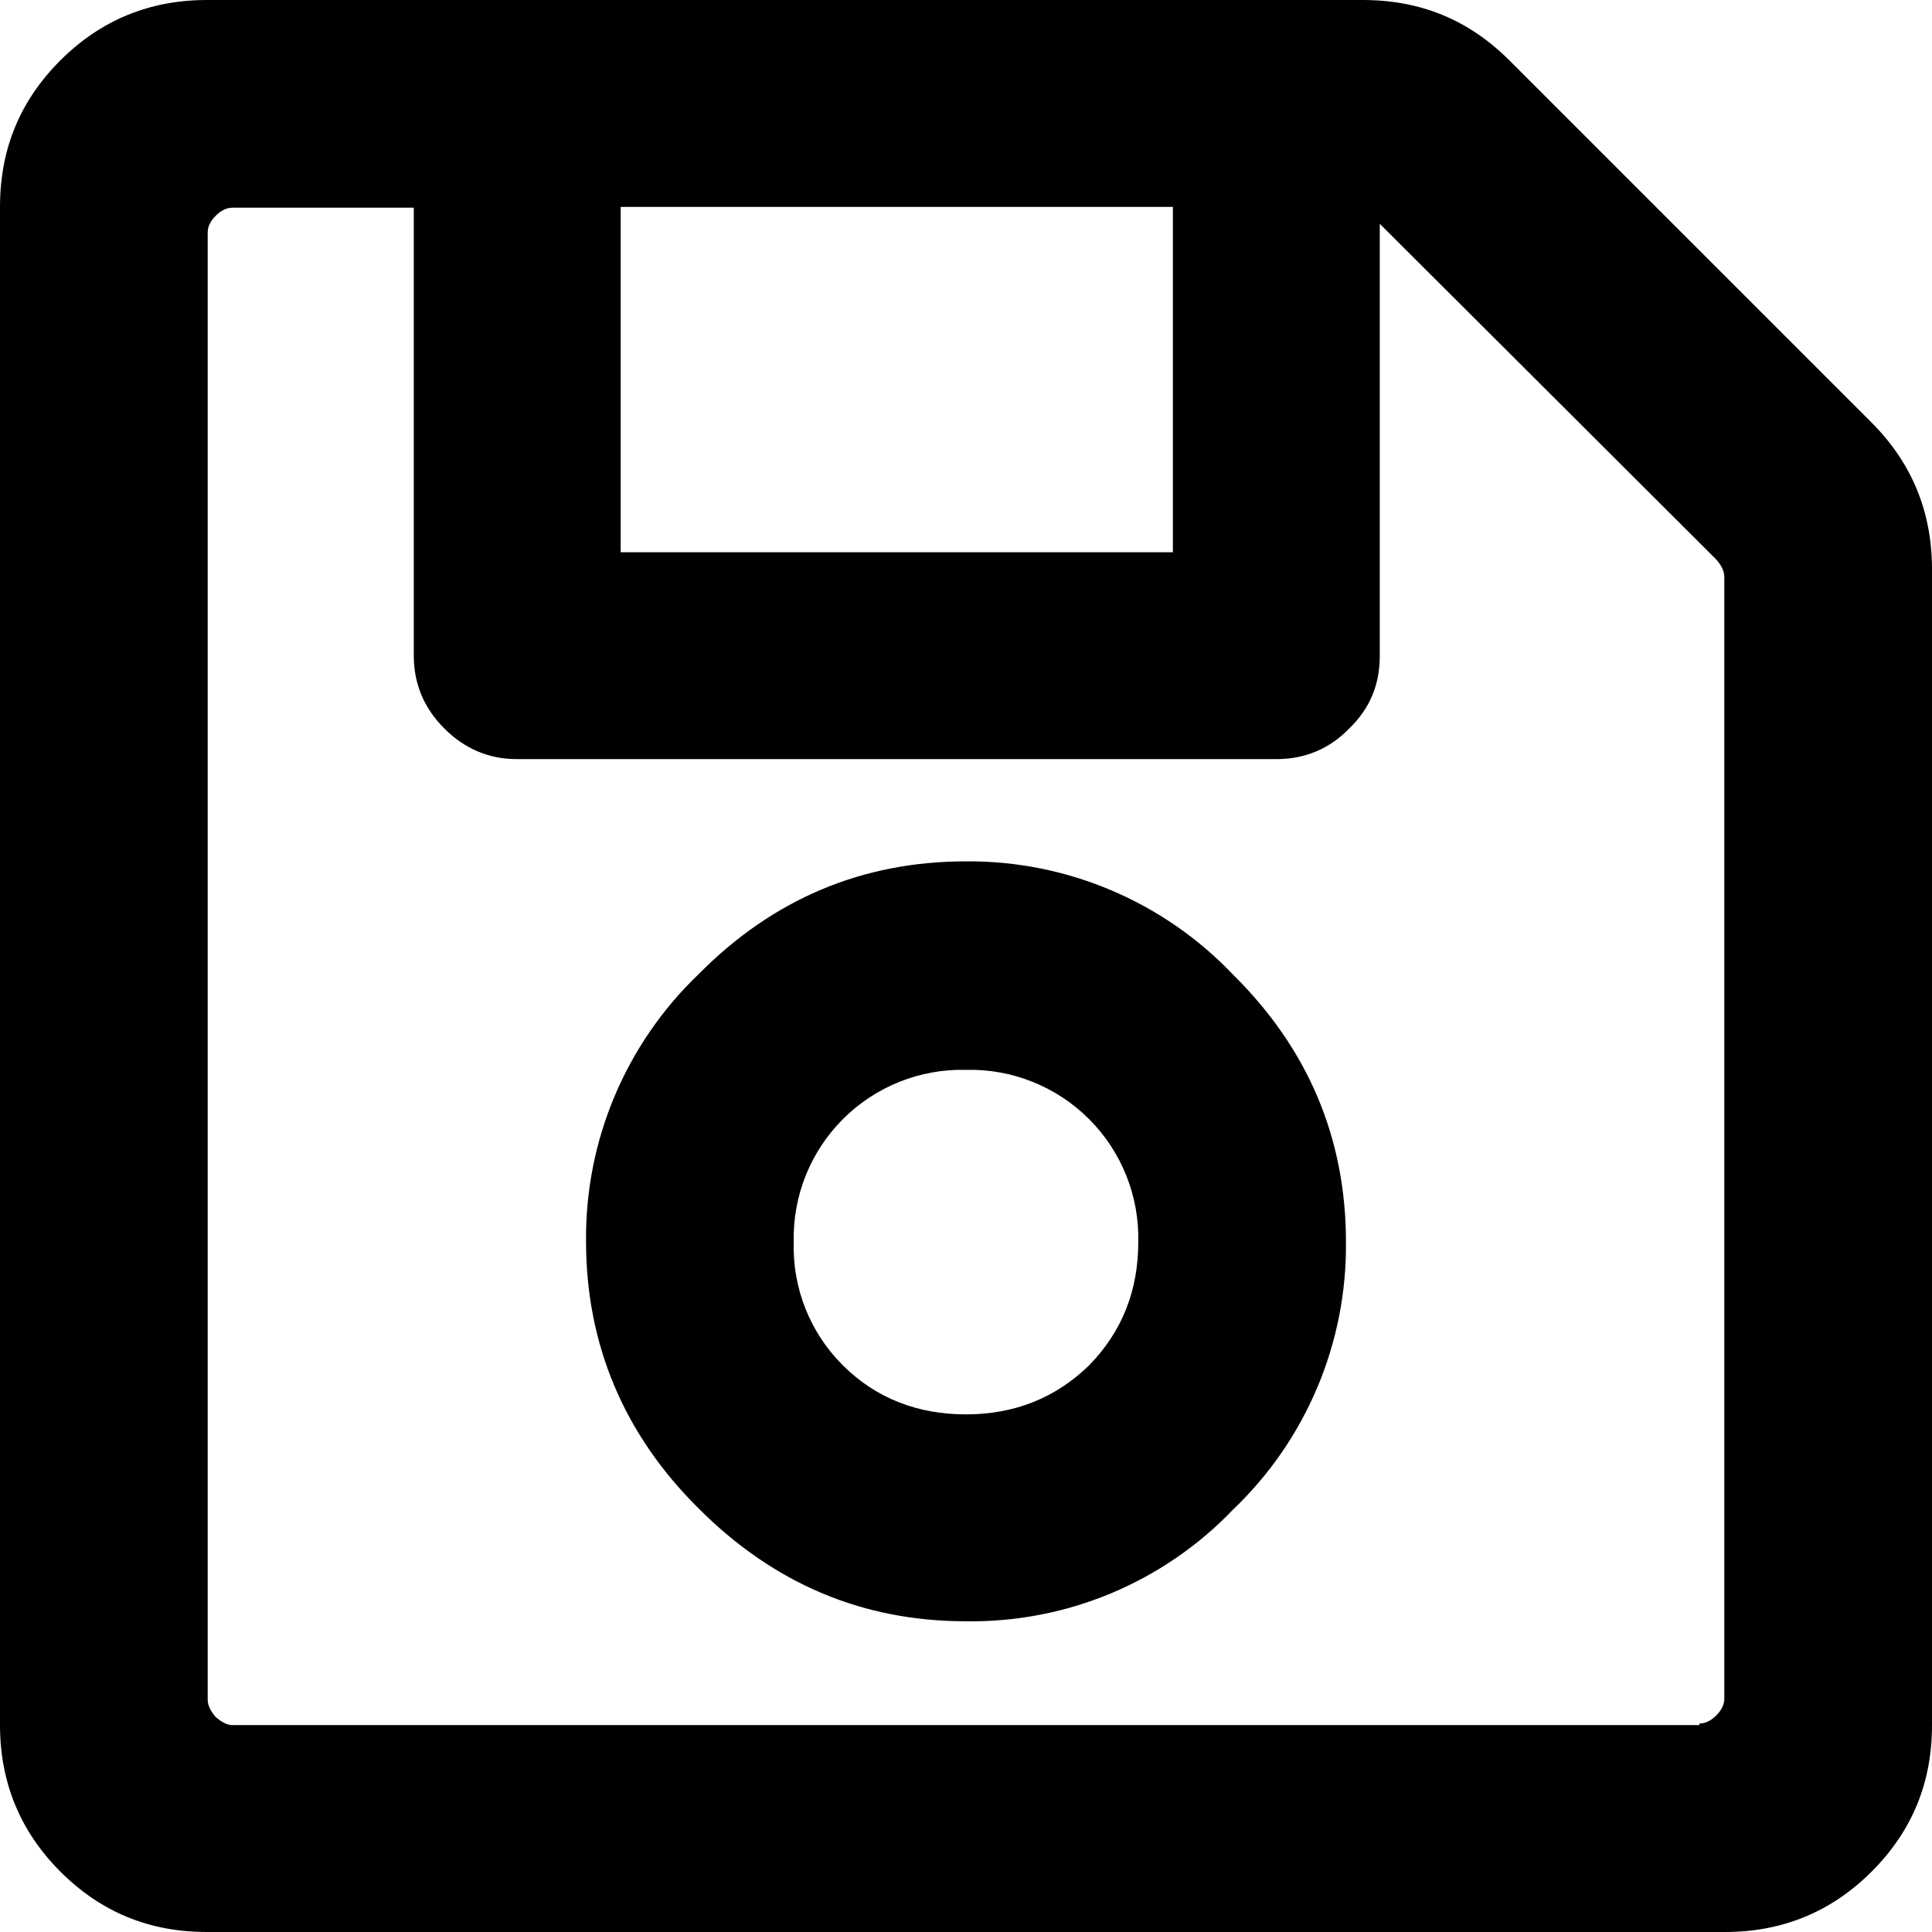
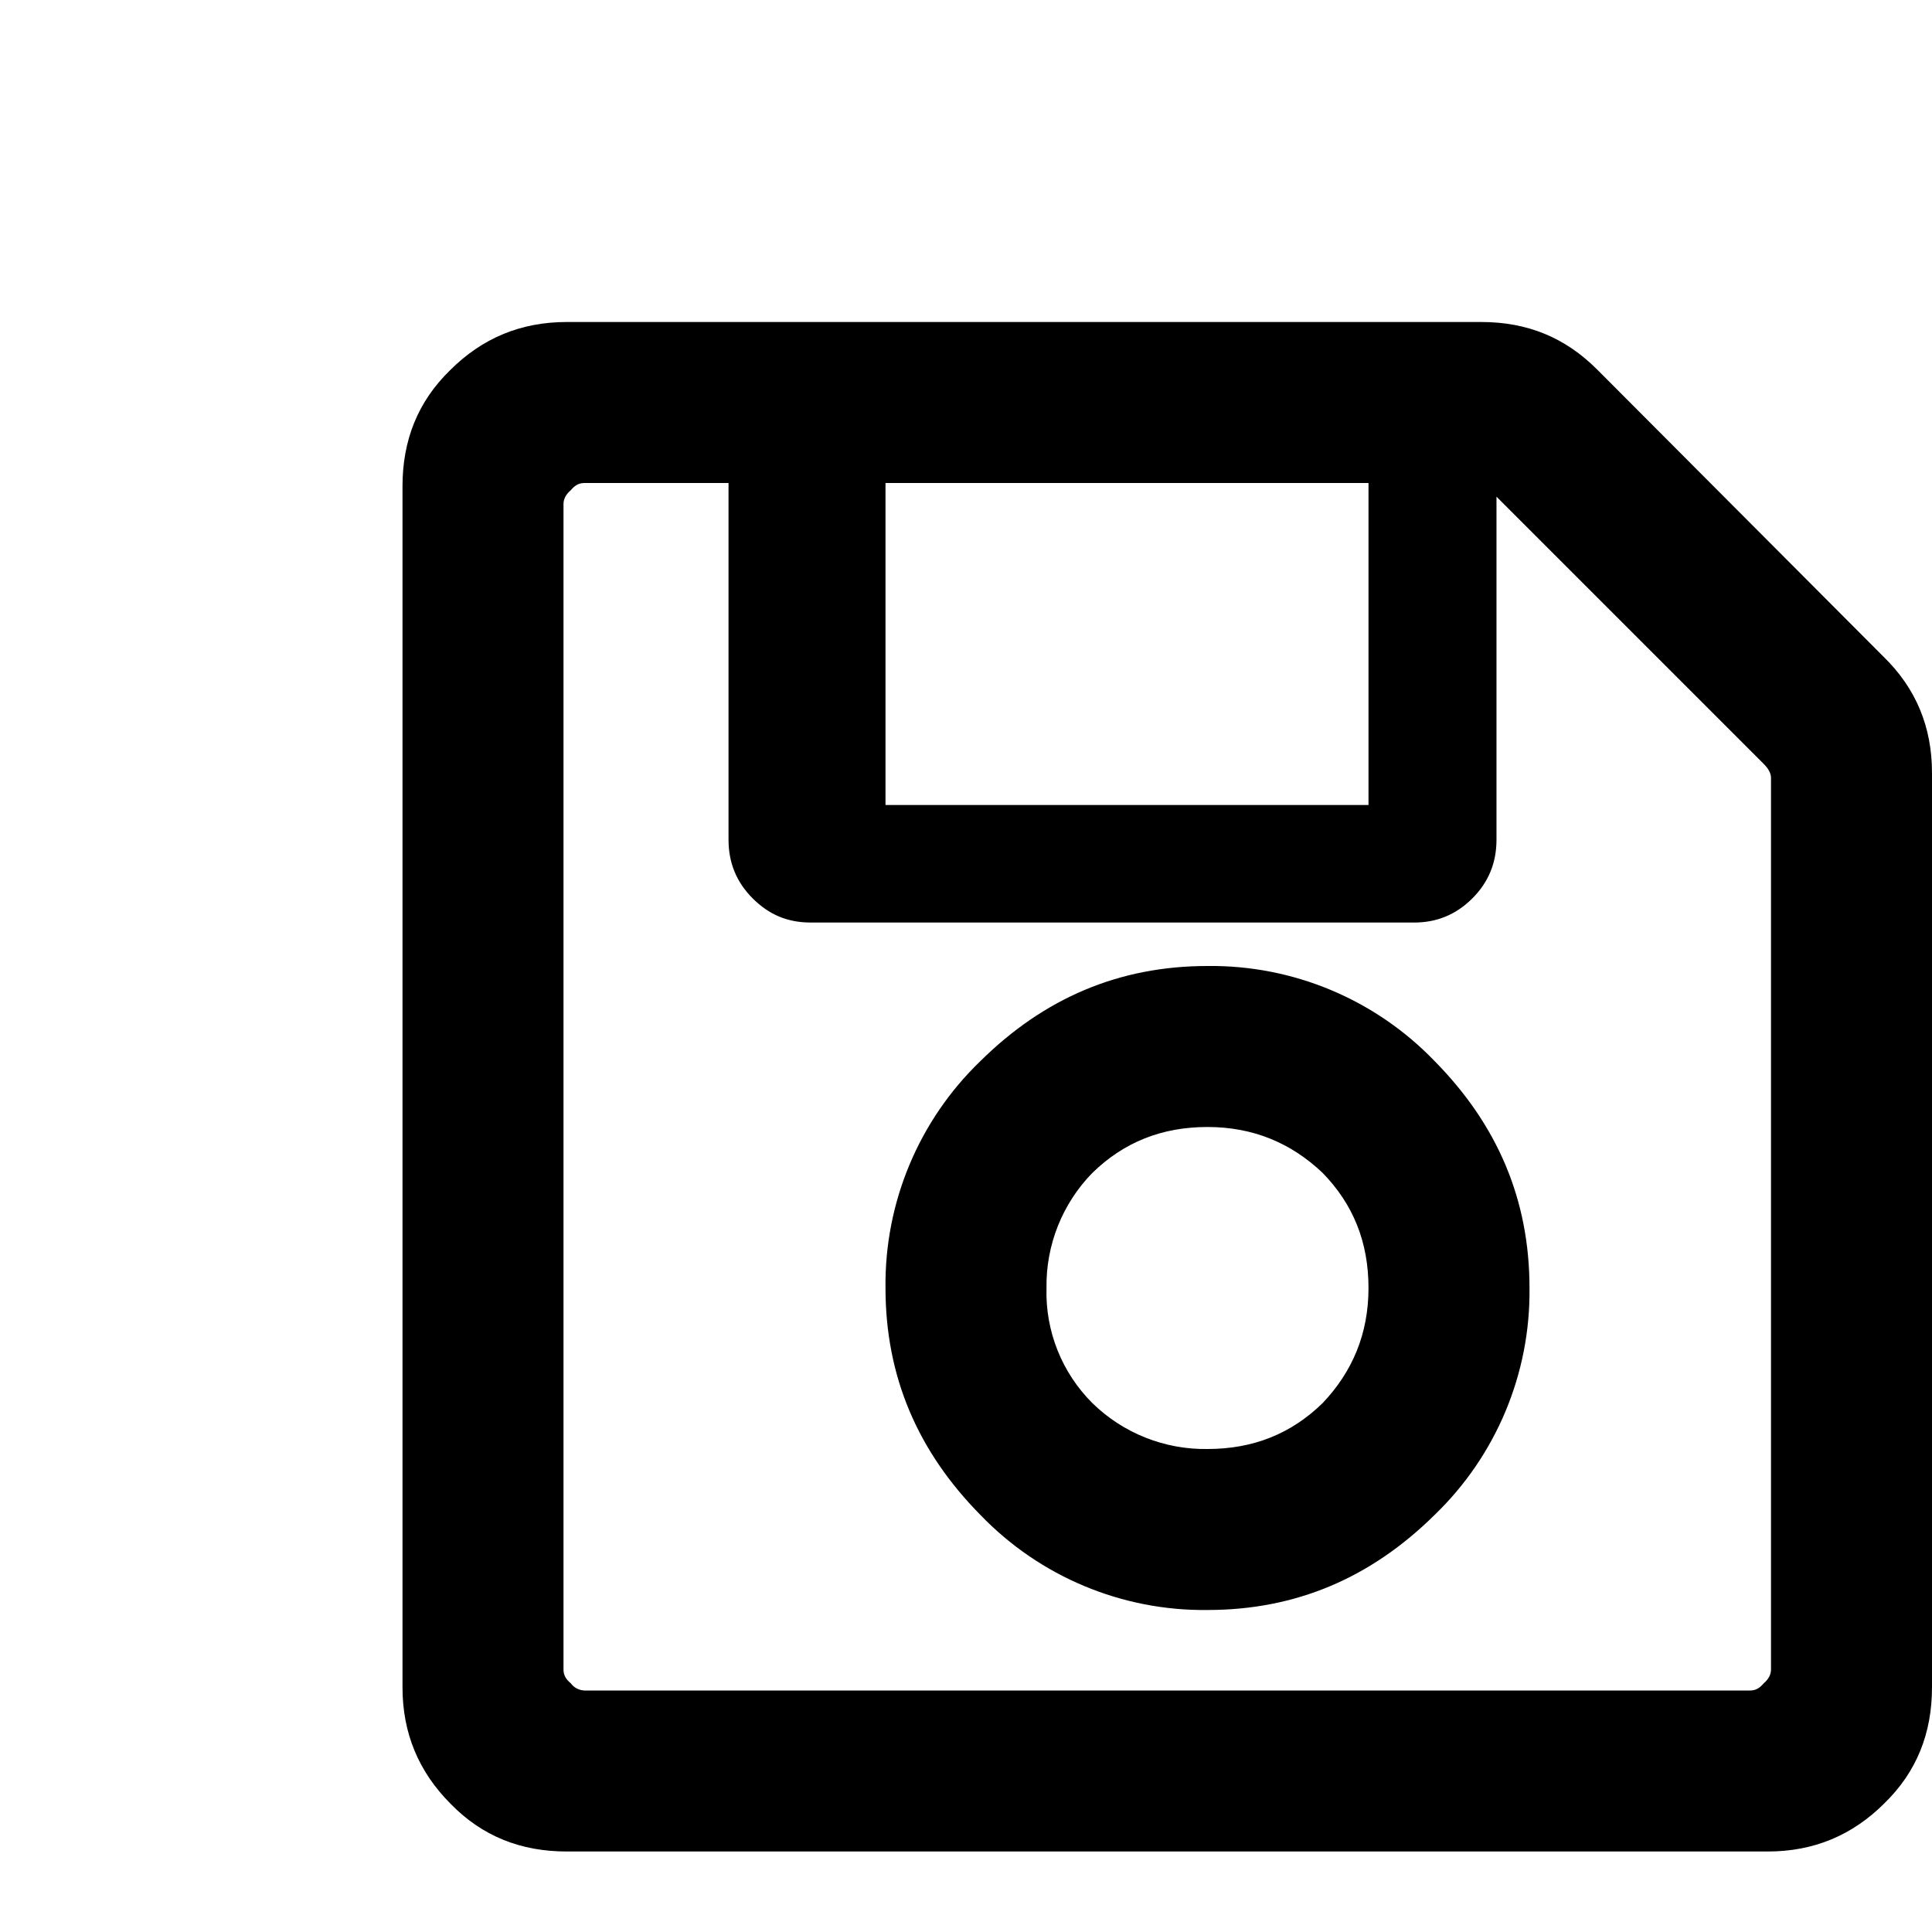
<svg viewBox="0 0 24 24">
-   <path d="M21.43 24c.71 0 1.32-.25 1.82-.75s.75-1.1.75-1.82V7.07c0-.71-.25-1.32-.75-1.82l-4.5-4.5c-.5-.5-1.1-.75-1.82-.75H2.57C1.86 0 1.25.25.75.75S0 1.85 0 2.57v18.86c0 .71.25 1.32.75 1.82s1.1.75 1.82.75h18.86zM14.57 6.86H7.71V2.57h6.86v4.29zm6.54 14.57H2.89c-.07 0-.14-.04-.21-.1-.07-.08-.1-.15-.1-.22V2.89c0-.07.03-.14.1-.21.07-.07.14-.1.21-.1h2.25v5.56c0 .36.13.66.38.91s.55.38.9.38h9.44c.35 0 .66-.13.9-.38.26-.25.38-.55.38-.9V2.78l4.18 4.17c.07.08.1.15.1.22V21.1c0 .07-.03.14-.1.21-.07.07-.14.1-.21.1zM12 20.14a4.5 4.5 0 0 0 3.32-1.39 4.53 4.53 0 0 0 1.4-3.32c0-1.29-.47-2.4-1.4-3.32A4.53 4.53 0 0 0 12 10.7c-1.29 0-2.4.47-3.32 1.4a4.53 4.53 0 0 0-1.4 3.32c0 1.28.47 2.4 1.4 3.32.93.93 2.03 1.4 3.32 1.4zm0-2.57c-.6 0-1.12-.2-1.53-.61a2.07 2.07 0 0 1-.61-1.53A2.09 2.09 0 0 1 12 13.29a2.09 2.09 0 0 1 2.14 2.14c0 .6-.2 1.11-.61 1.53-.41.4-.92.61-1.53.61z" />
+   <path d="M21.96 23c.57 0 1.05-.2 1.45-.6.4-.39.59-.87.59-1.44V9.6c0-.57-.2-1.05-.6-1.44l-3.56-3.57c-.4-.4-.87-.59-1.44-.59H7.04c-.57 0-1.05.2-1.45.6-.4.39-.59.87-.59 1.44v14.92c0 .57.2 1.05.6 1.45.39.4.87.59 1.44.59h14.92zM17 10h-6V6h6v4zm4.74 11H7.26a.22.22 0 0 1-.17-.09c-.06-.05-.09-.1-.09-.17V6.26c0-.06.03-.12.09-.17.05-.06.1-.09.17-.09h1.79v4.43c0 .29.1.53.3.73.2.2.43.3.72.3h7.5c.28 0 .52-.1.72-.3.2-.2.3-.44.3-.73V6.17l3.32 3.32c.06.06.09.12.09.17v11.08c0 .06-.03.12-.09.17-.05.06-.1.09-.17.09zM15 20c1.1 0 2.03-.4 2.82-1.18A3.85 3.85 0 0 0 19 16c0-1.1-.4-2.03-1.18-2.82A3.85 3.85 0 0 0 15 12c-1.1 0-2.03.4-2.82 1.18A3.85 3.85 0 0 0 11 16c0 1.1.4 2.03 1.18 2.82A3.85 3.85 0 0 0 15 20zm0-2a2 2 0 0 1-1.43-.57A1.94 1.94 0 0 1 13 16a2 2 0 0 1 .57-1.43c.39-.38.86-.57 1.43-.57s1.04.2 1.43.57c.38.39.57.86.57 1.43s-.2 1.04-.57 1.43c-.39.38-.86.57-1.43.57z" />
</svg>
